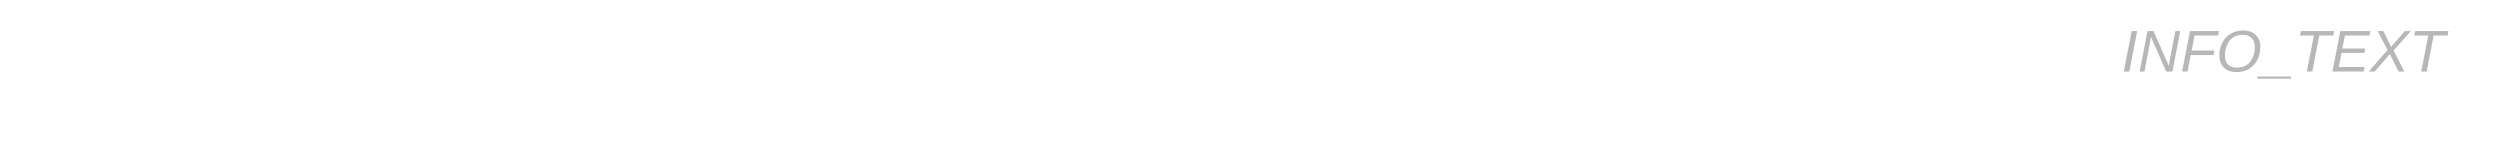
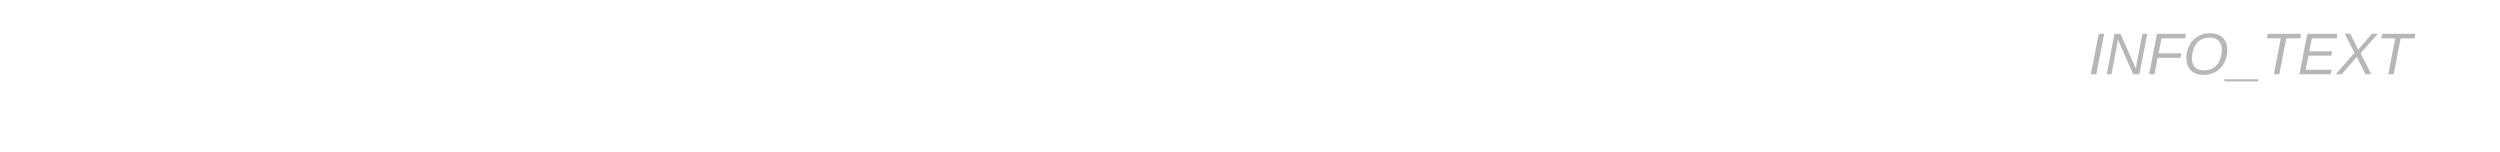
<svg xmlns="http://www.w3.org/2000/svg" viewBox="0 0 382.576 23.148" width="382.576" height="23.148">
-   <text style="fill: rgb(183, 183, 183); font-family: Arial, sans-serif; font-size: 9px; font-style: italic; text-anchor: end; white-space: pre;" x="374.158" y="10.942" transform="matrix(1, 0, 0, 1, 3.552713678800501e-15, 0)">INFO_TEXT</text>
+   <text style="fill: rgb(183, 183, 183); font-family: Arial, sans-serif; font-size: 9px; font-style: italic; text-anchor: end; white-space: pre;" x="369.107" y="11.363" transform="matrix(1, 0, 0, 1, 3.552713678800501e-15, 0)">INFO_TEXT</text>
</svg>
